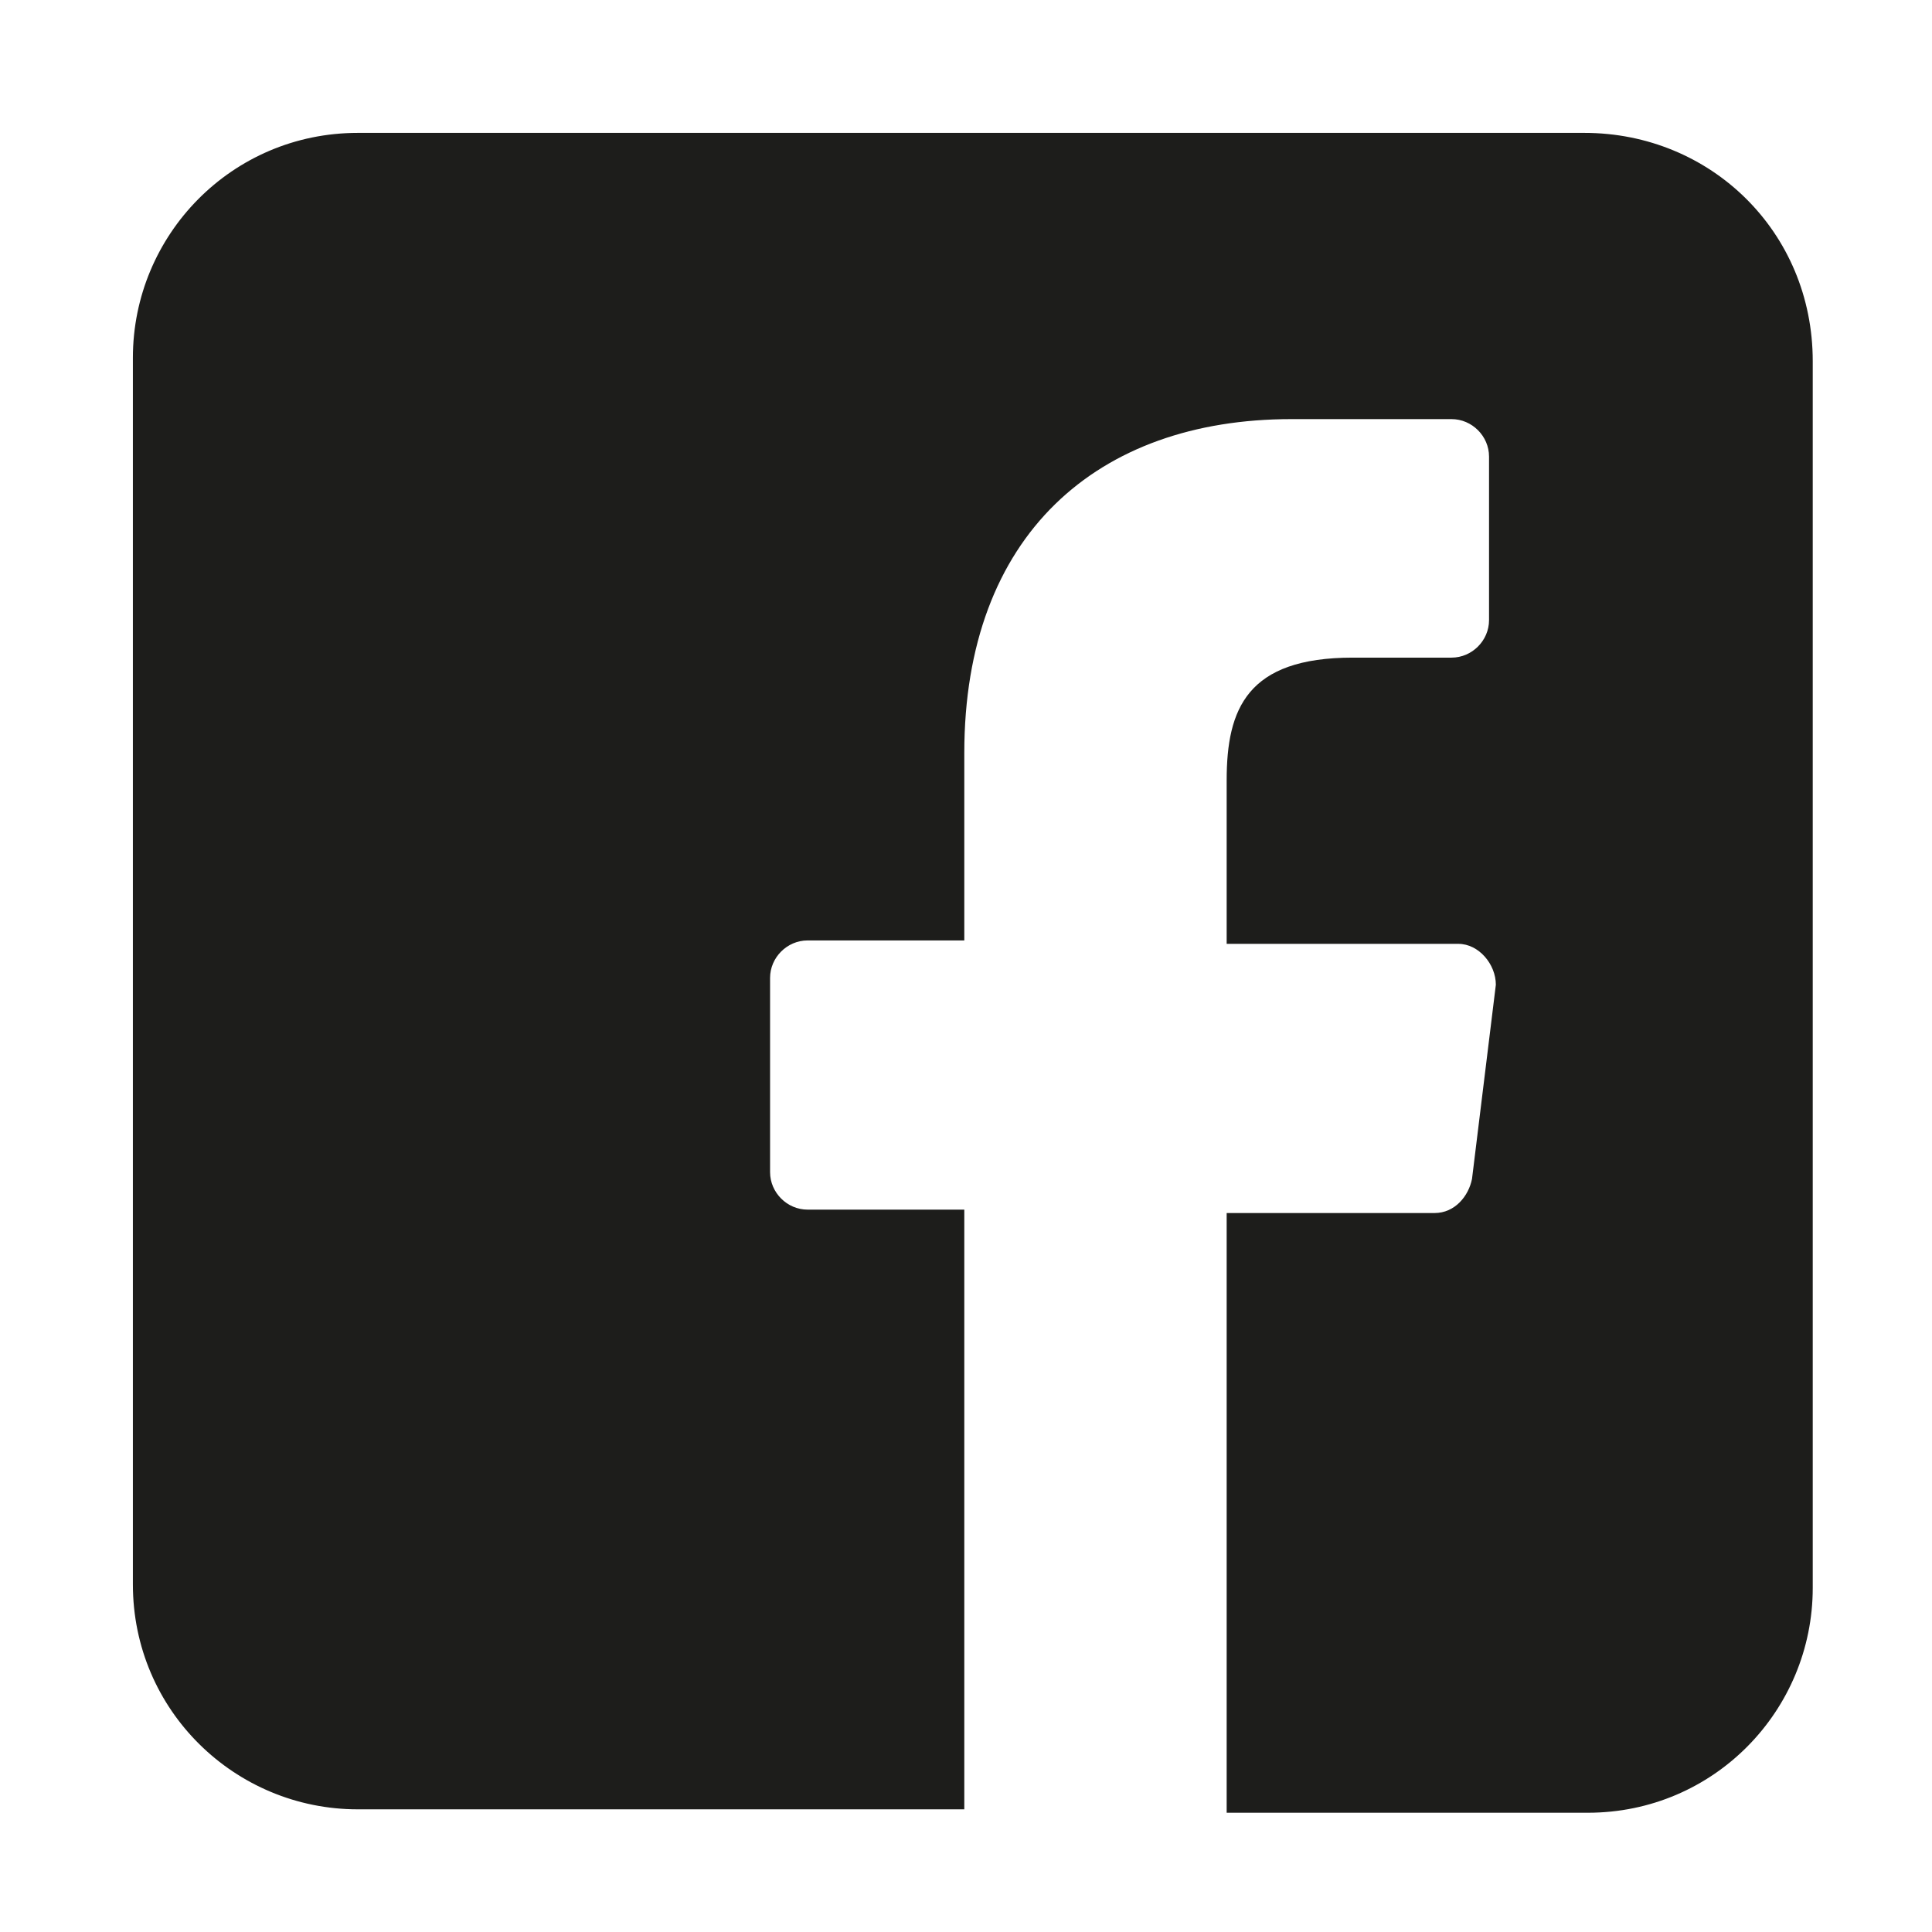
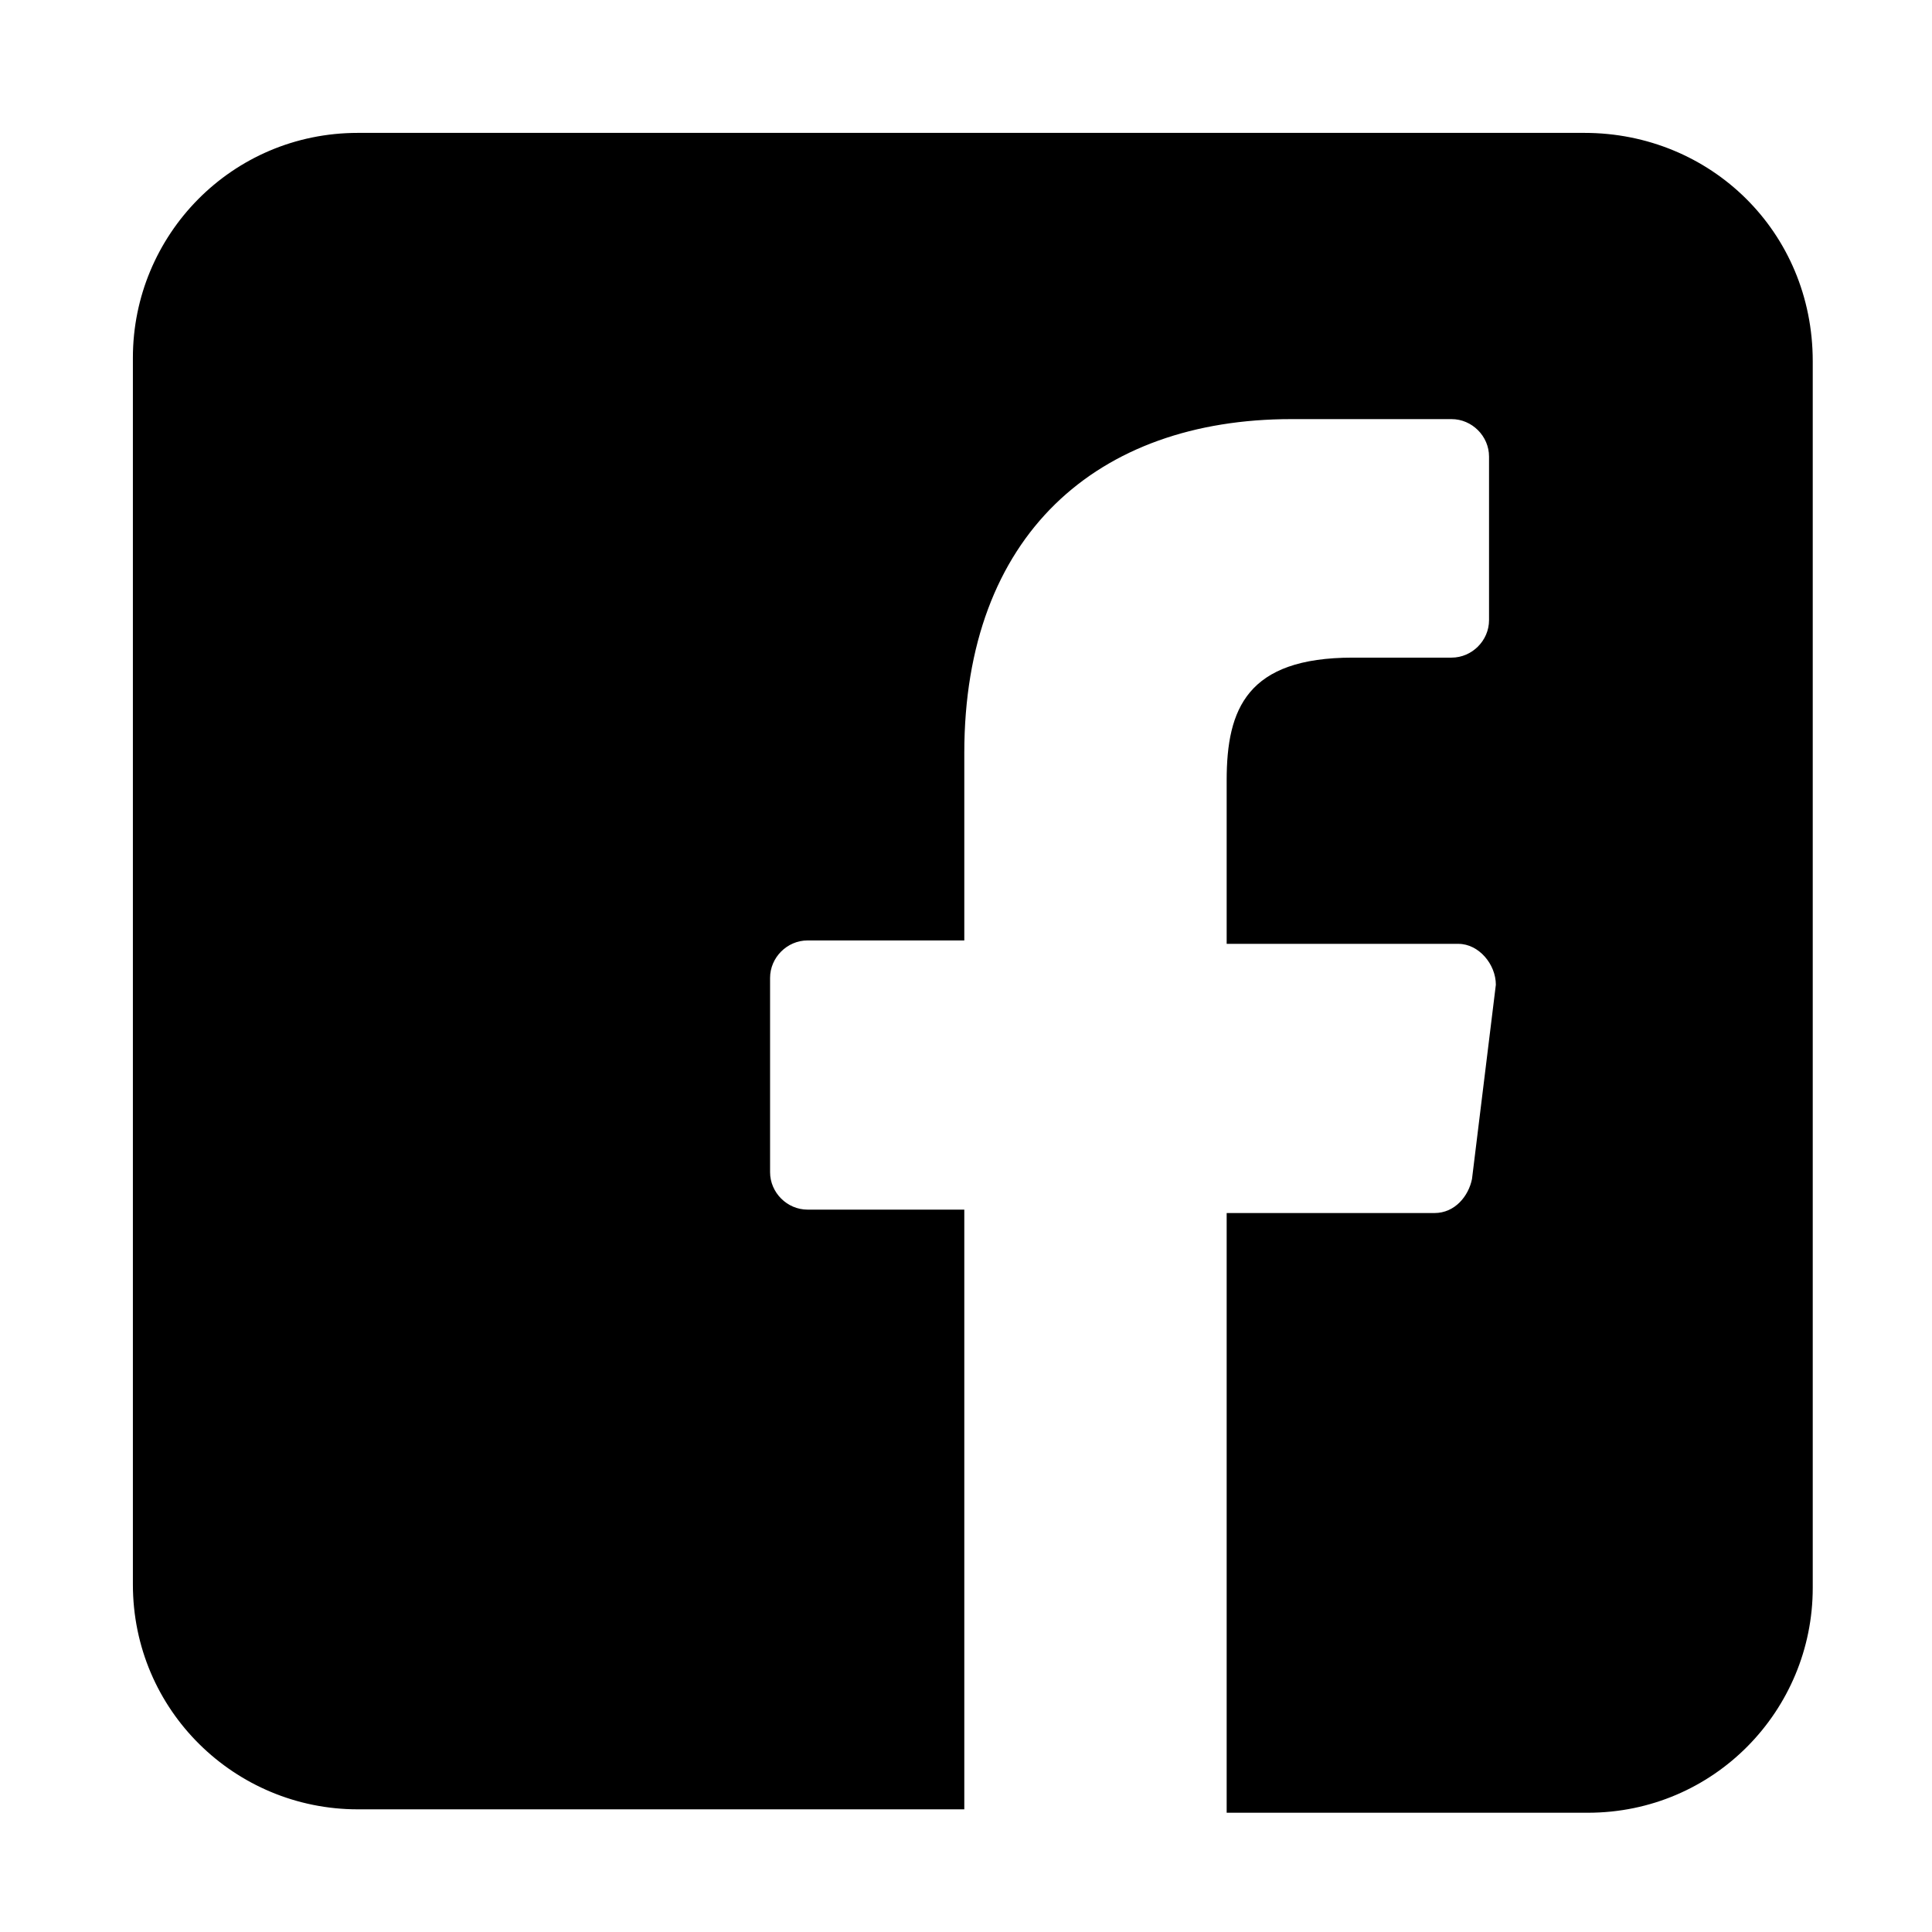
- <svg xmlns="http://www.w3.org/2000/svg" version="1.1" id="Laag_1" x="0px" y="0px" viewBox="0 0 56.7 56.7" style="enable-background:new 0 0 56.7 56.7;" xml:space="preserve">
-   <style type="text/css">
- 	.st0{fill:#1D1D1B;}
- </style>
-   <g>
-     <path class="st0" d="M46.5,3.9h-36c-3.7,0-6.6,3-6.6,6.6v36c0,3.7,3,6.6,6.6,6.6h17.8l0-17.6h-4.6c-0.6,0-1.1-0.5-1.1-1.1l0-5.7   c0-0.6,0.5-1.1,1.1-1.1h4.6v-5.5c0-6.4,3.9-9.8,9.6-9.8h4.7c0.6,0,1.1,0.5,1.1,1.1v4.8c0,0.6-0.5,1.1-1.1,1.1l-2.9,0   c-3.1,0-3.7,1.5-3.7,3.6v4.8h6.8c0.6,0,1.1,0.6,1.1,1.2l-0.7,5.7c-0.1,0.5-0.5,1-1.1,1H36l0,17.6h10.6c3.7,0,6.6-3,6.6-6.6v-36   C53.2,6.8,50.2,3.9,46.5,3.9L46.5,3.9z M46.5,3.9" />
-   </g>
+ <svg xmlns="http://www.w3.org/2000/svg" enable-background="new 0 0 56.7 56.7" version="1.1" viewBox="0 0 56.7 56.7" xml:space="preserve">
+   <path d="m46.5 3.9h-36c-3.7 0-6.6 3-6.6 6.6v36c0 3.7 3 6.6 6.6 6.6h17.8v-17.6h-4.6c-0.6 0-1.1-0.5-1.1-1.1v-5.7c0-0.6 0.5-1.1 1.1-1.1h4.6v-5.5c0-6.4 3.9-9.8 9.6-9.8h4.7c0.6 0 1.1 0.5 1.1 1.1v4.8c0 0.6-0.5 1.1-1.1 1.1h-2.9c-3.1 0-3.7 1.5-3.7 3.6v4.8h6.8c0.6 0 1.1 0.6 1.1 1.2l-0.7 5.7c-0.1 0.5-0.5 1-1.1 1h-6.1v17.6h10.6c3.7 0 6.6-3 6.6-6.6v-36c0-3.8-3-6.7-6.7-6.7z" />
</svg>
